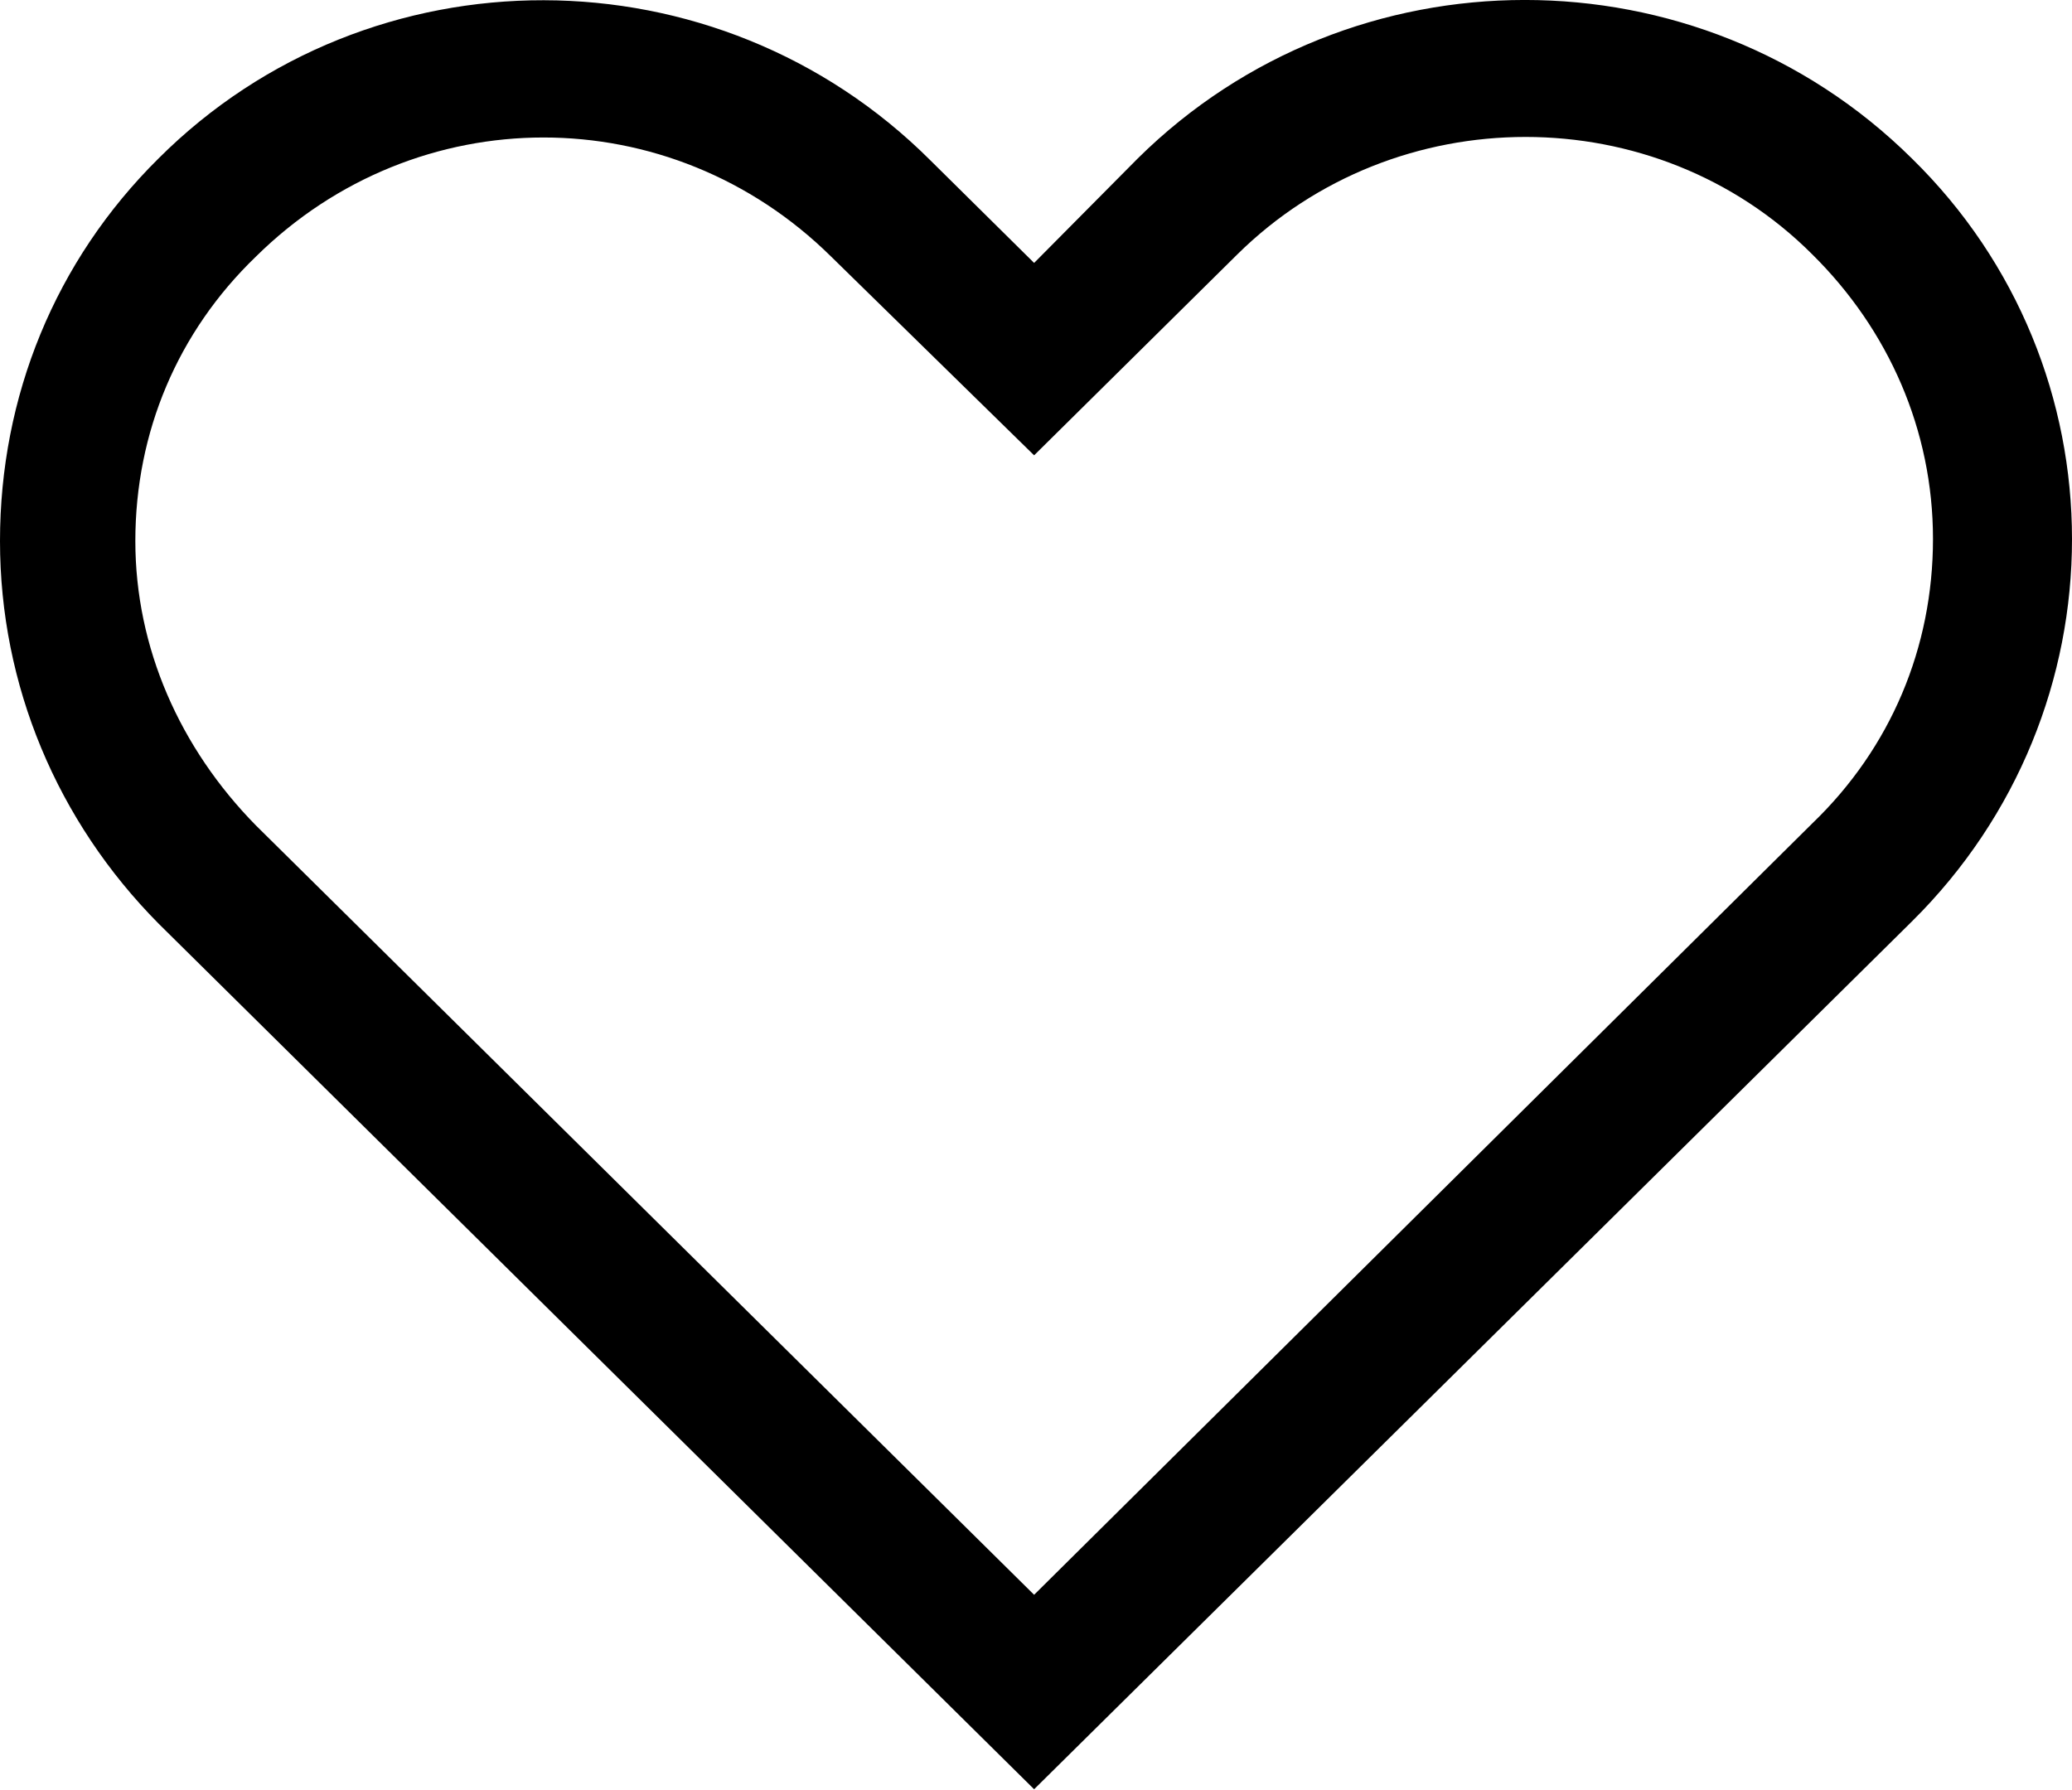
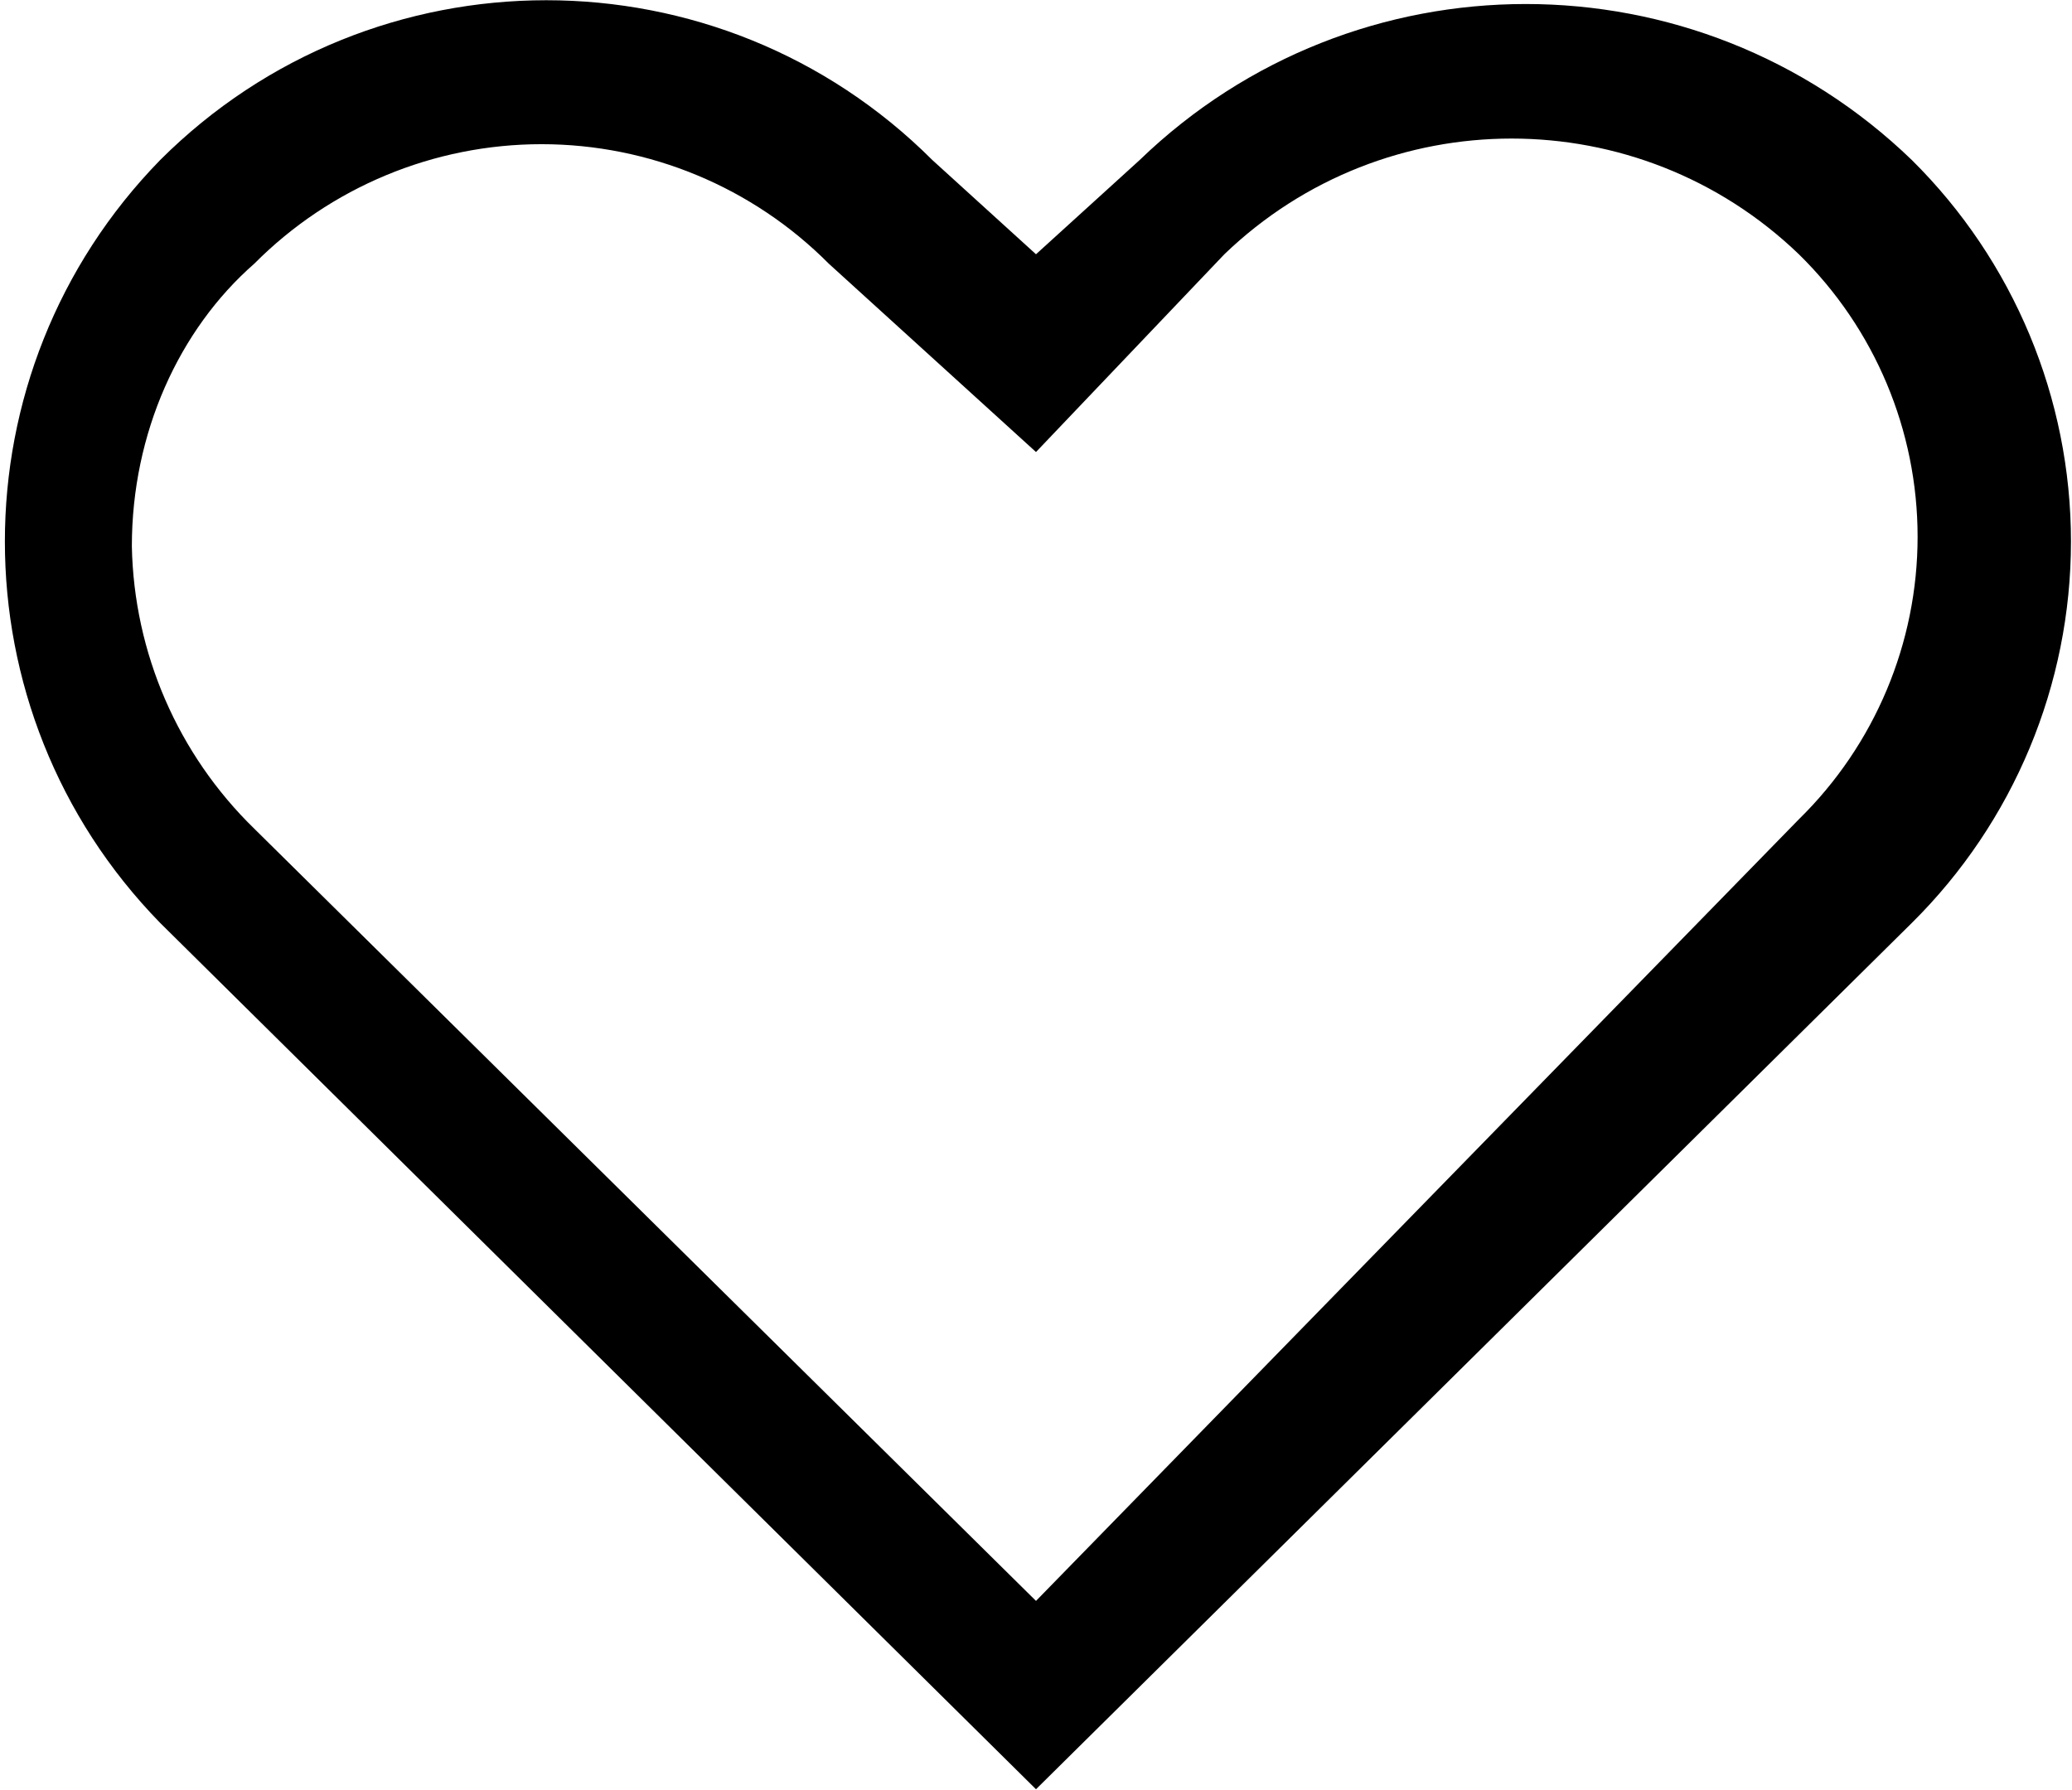
- <svg xmlns="http://www.w3.org/2000/svg" width="22" height="19" viewBox="0 0 22 19" fill="none">
-   <path d="M20.299 9.786C22.567 7.543 22.567 3.902 20.299 1.682C18.031 -0.561 14.349 -0.561 12.081 1.682L10.98 2.792L9.88 1.704C7.612 -0.561 3.93 -0.561 1.684 1.682C0.584 2.77 0 4.213 0 5.745C0 7.277 0.606 8.72 1.684 9.808L10.98 19L20.299 9.786ZM1.437 5.745C1.437 4.59 1.886 3.525 2.717 2.725C3.57 1.882 4.671 1.46 5.771 1.46C6.871 1.46 7.971 1.882 8.825 2.725L10.98 4.835L13.136 2.703C14.82 1.038 17.582 1.038 19.244 2.703C20.052 3.502 20.524 4.568 20.524 5.723C20.524 6.877 20.075 7.943 19.244 8.742L10.98 16.935L2.717 8.765C1.909 7.943 1.437 6.877 1.437 5.745Z" fill="black" />
+ <svg xmlns="http://www.w3.org/2000/svg" width="22" height="19" fill="none">
+   <path d="M20.3 9.8a5.7 5.7 0 000-8.1 5.9 5.9 0 00-8.2 0l-1.1 1-1.1-1a5.8 5.8 0 00-8.2 0 5.8 5.8 0 000 8.1L11 19l9.3-9.2zm-18.9-4c0-1.2.5-2.3 1.3-3a4.3 4.3 0 016.1 0l2.2 2L13 2.7a4.4 4.4 0 016.1 0 4.2 4.2 0 010 6L11 17 2.7 8.8a4.3 4.3 0 01-1.3-3z" fill="#000" />
</svg>
